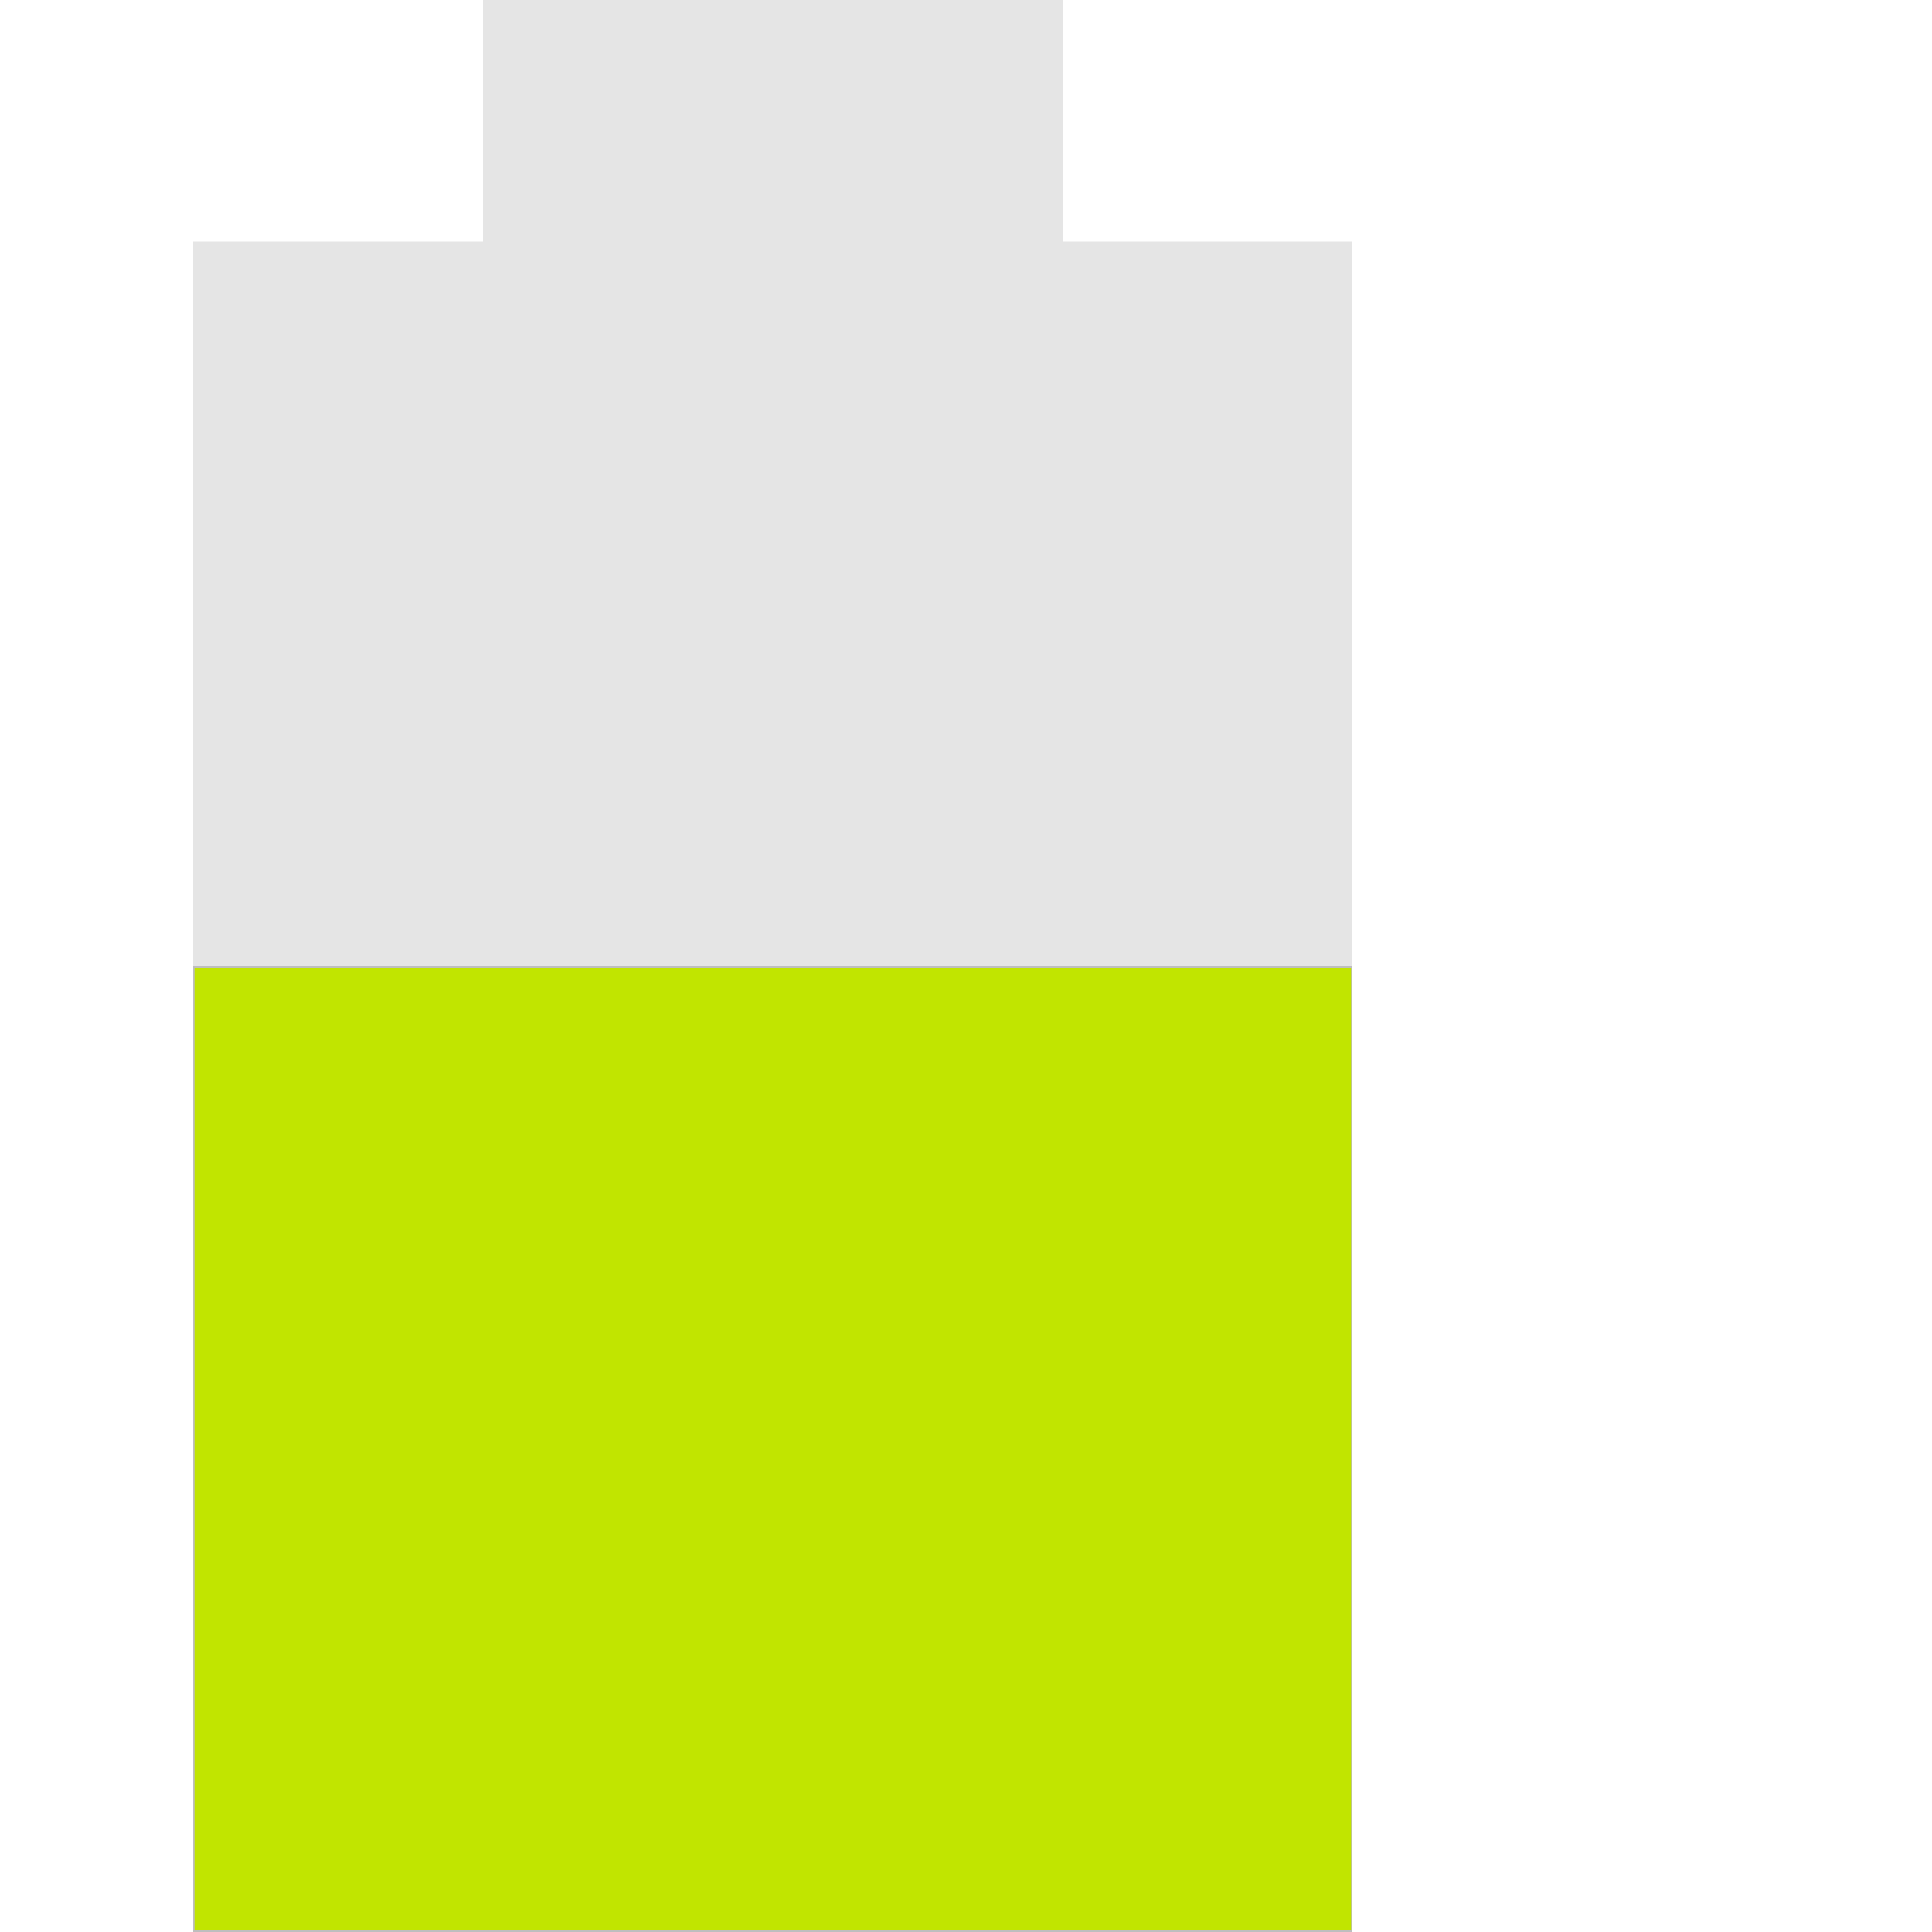
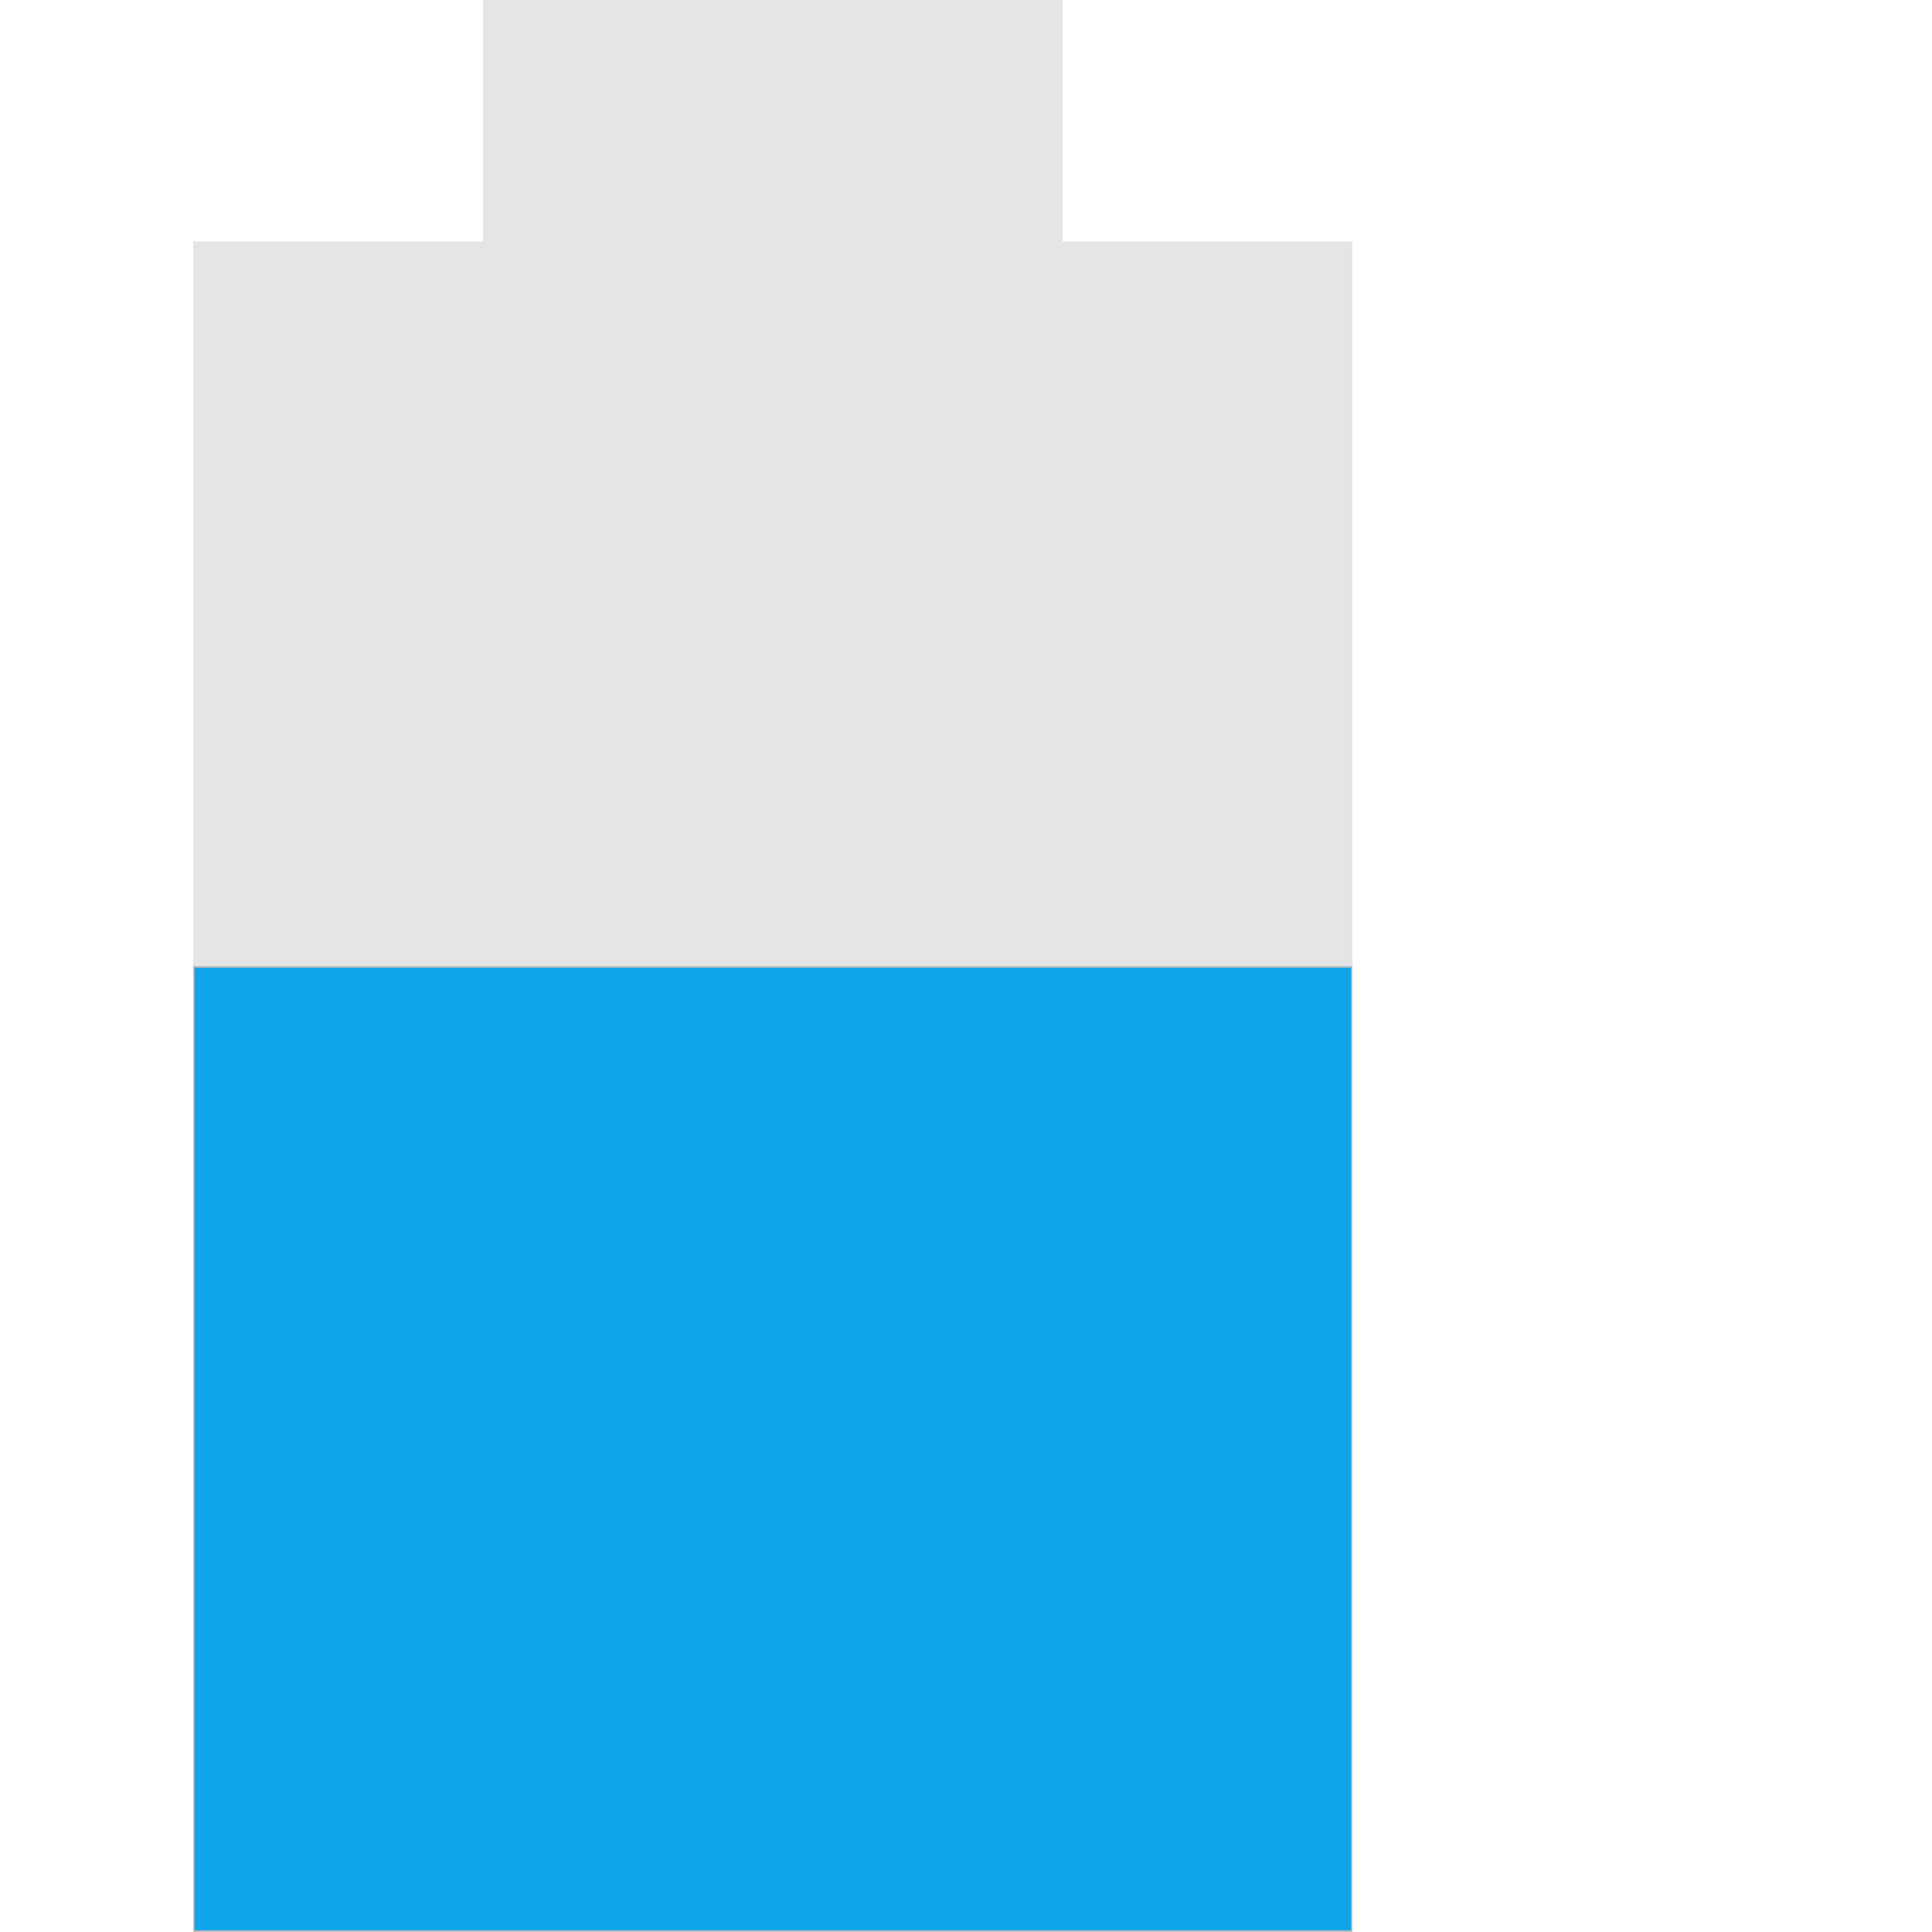
<svg xmlns="http://www.w3.org/2000/svg" viewBox="0 0 16 16" version="1.1" id="svg8">
  <defs id="defs12" />
  <g transform="scale(0.8,1)">
    <g fill="#bebebe" id="g6">
      <path d="m5 0v2h-3v14h12v-14h-3v-2z" opacity=".4" id="path2" />
      <path d="m2 8v8h12v-8z" stroke-width=".894" id="path4" />
    </g>
-     <path style="fill:#c1e500;stroke-width:0.027" d="M 2.014,12 V 8.014 H 8 13.986 V 12 15.986 H 8 2.014 Z" id="path839" />
+     <path style="fill:#0ea5e9;stroke-width:0.027" d="M 2.014,12 V 8.014 H 8 13.986 V 12 15.986 H 8 2.014 Z" id="path839" />
  </g>
</svg>
